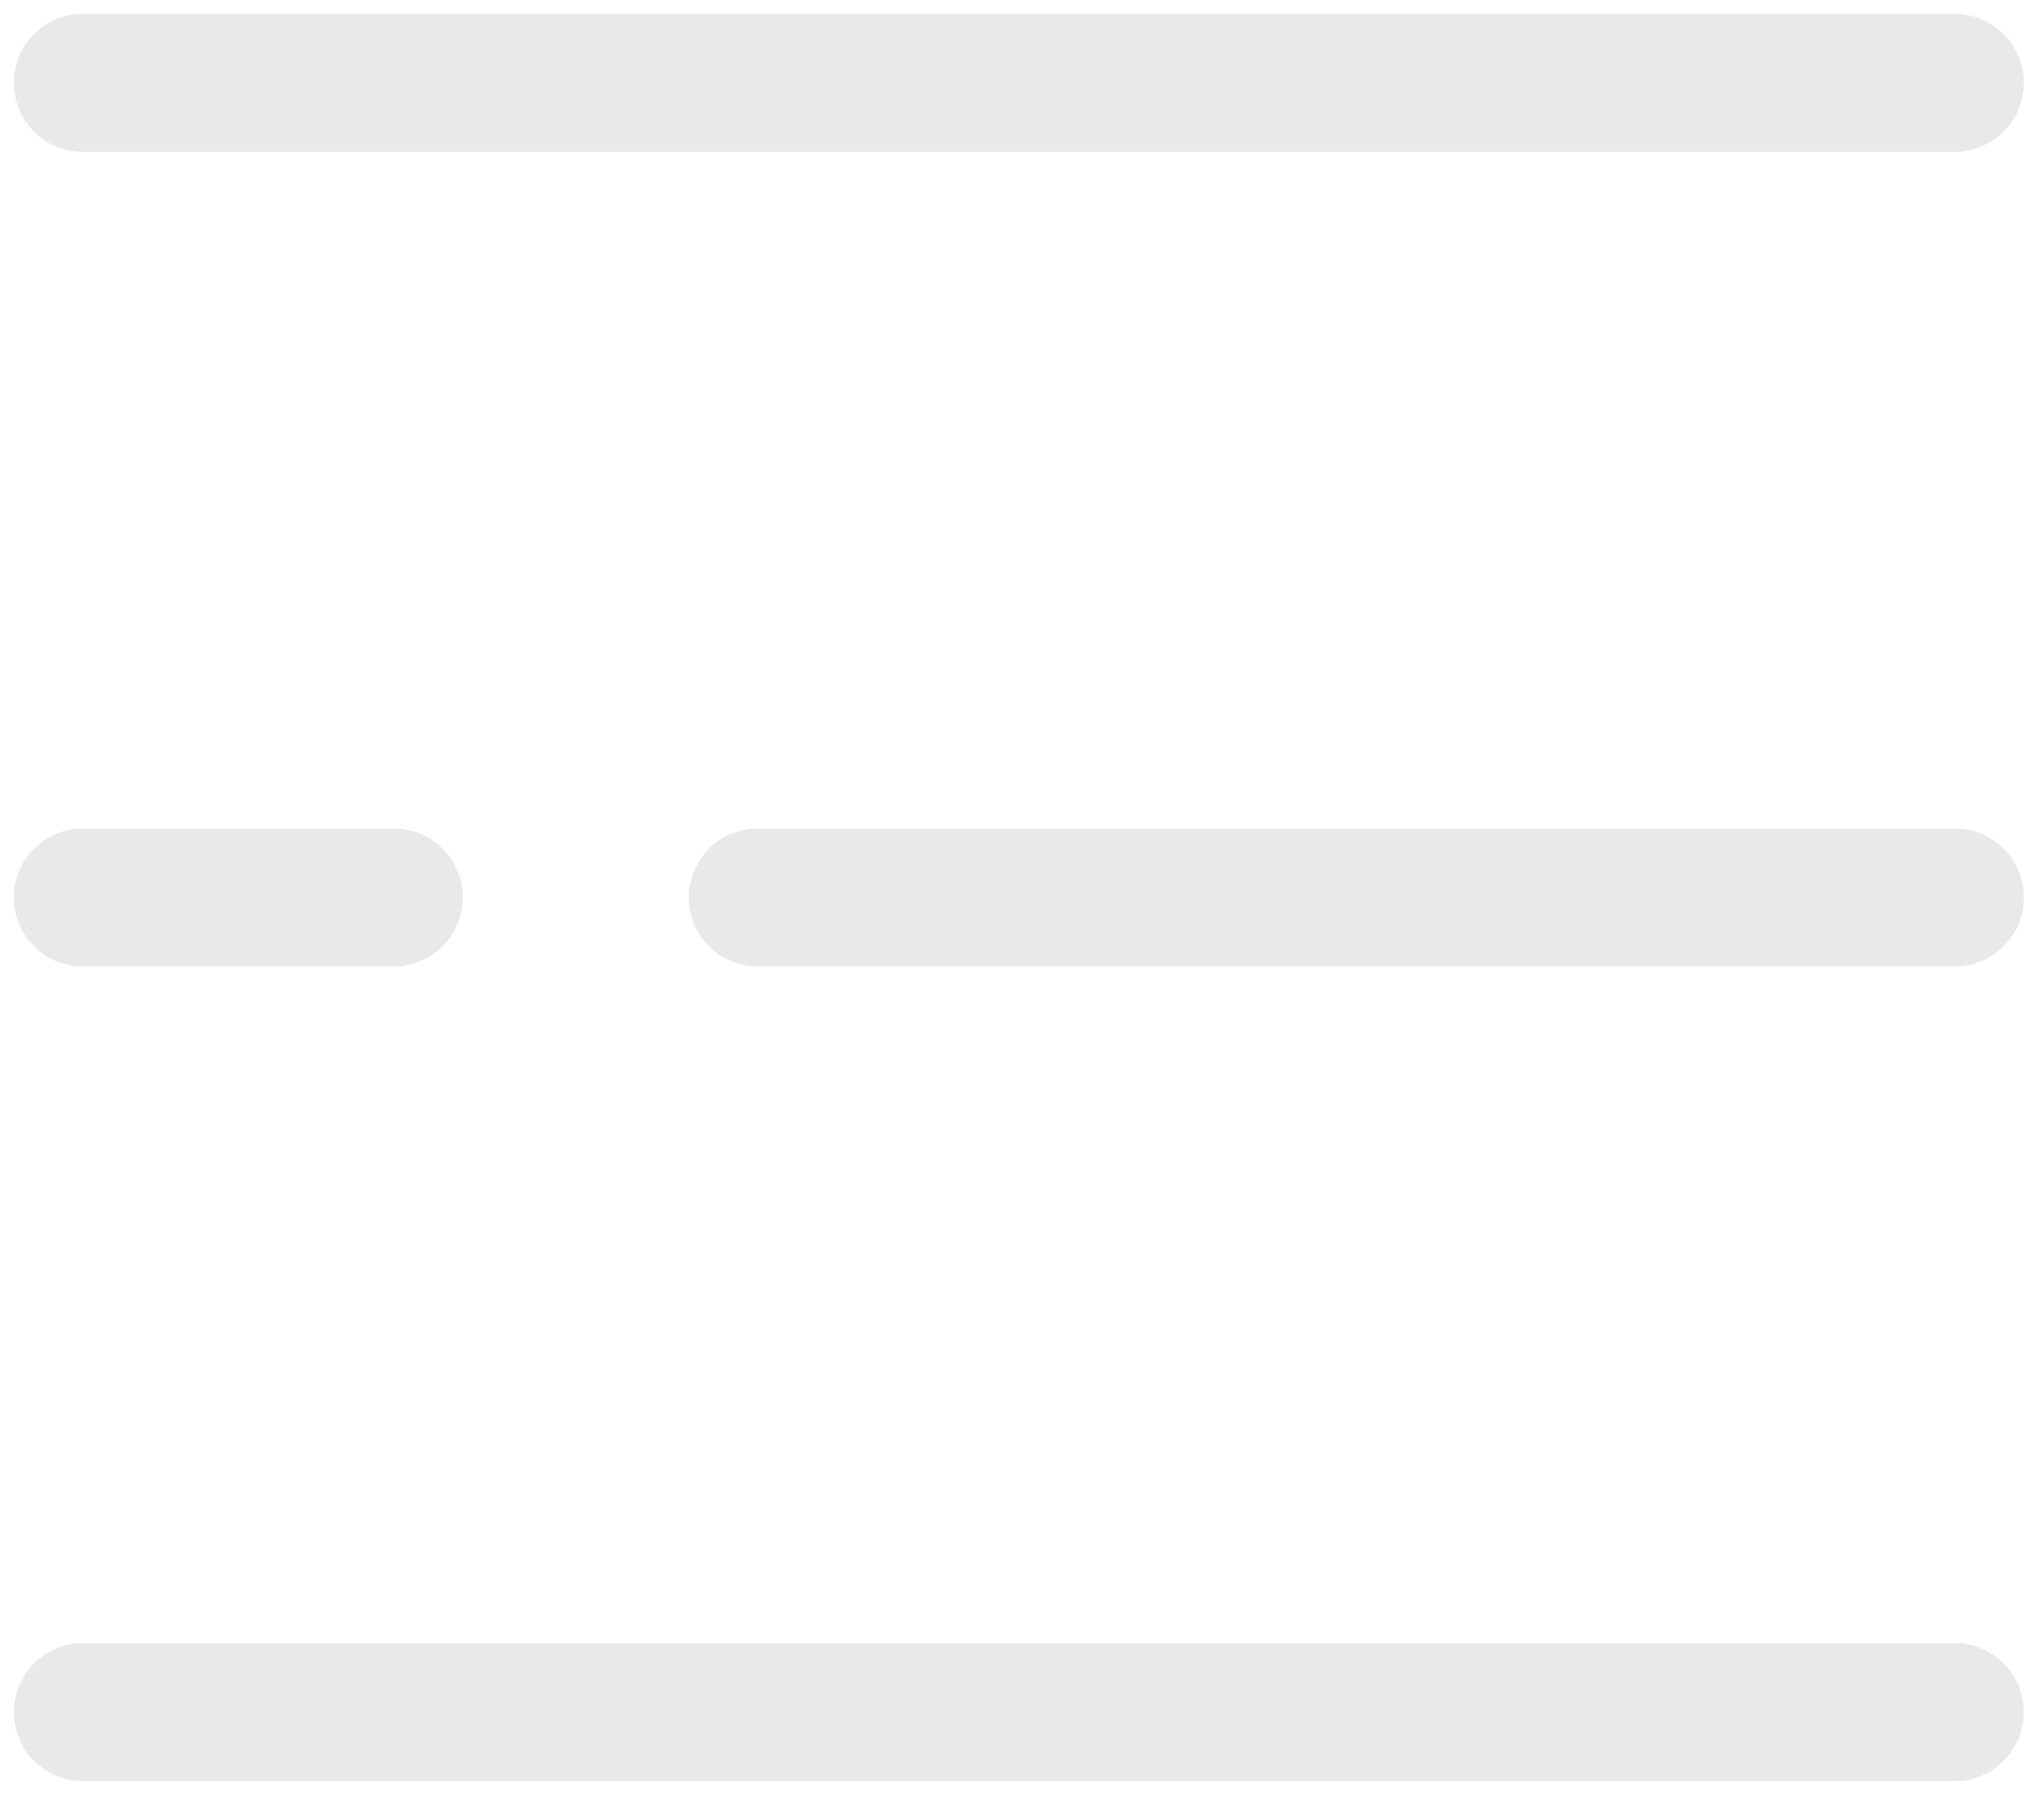
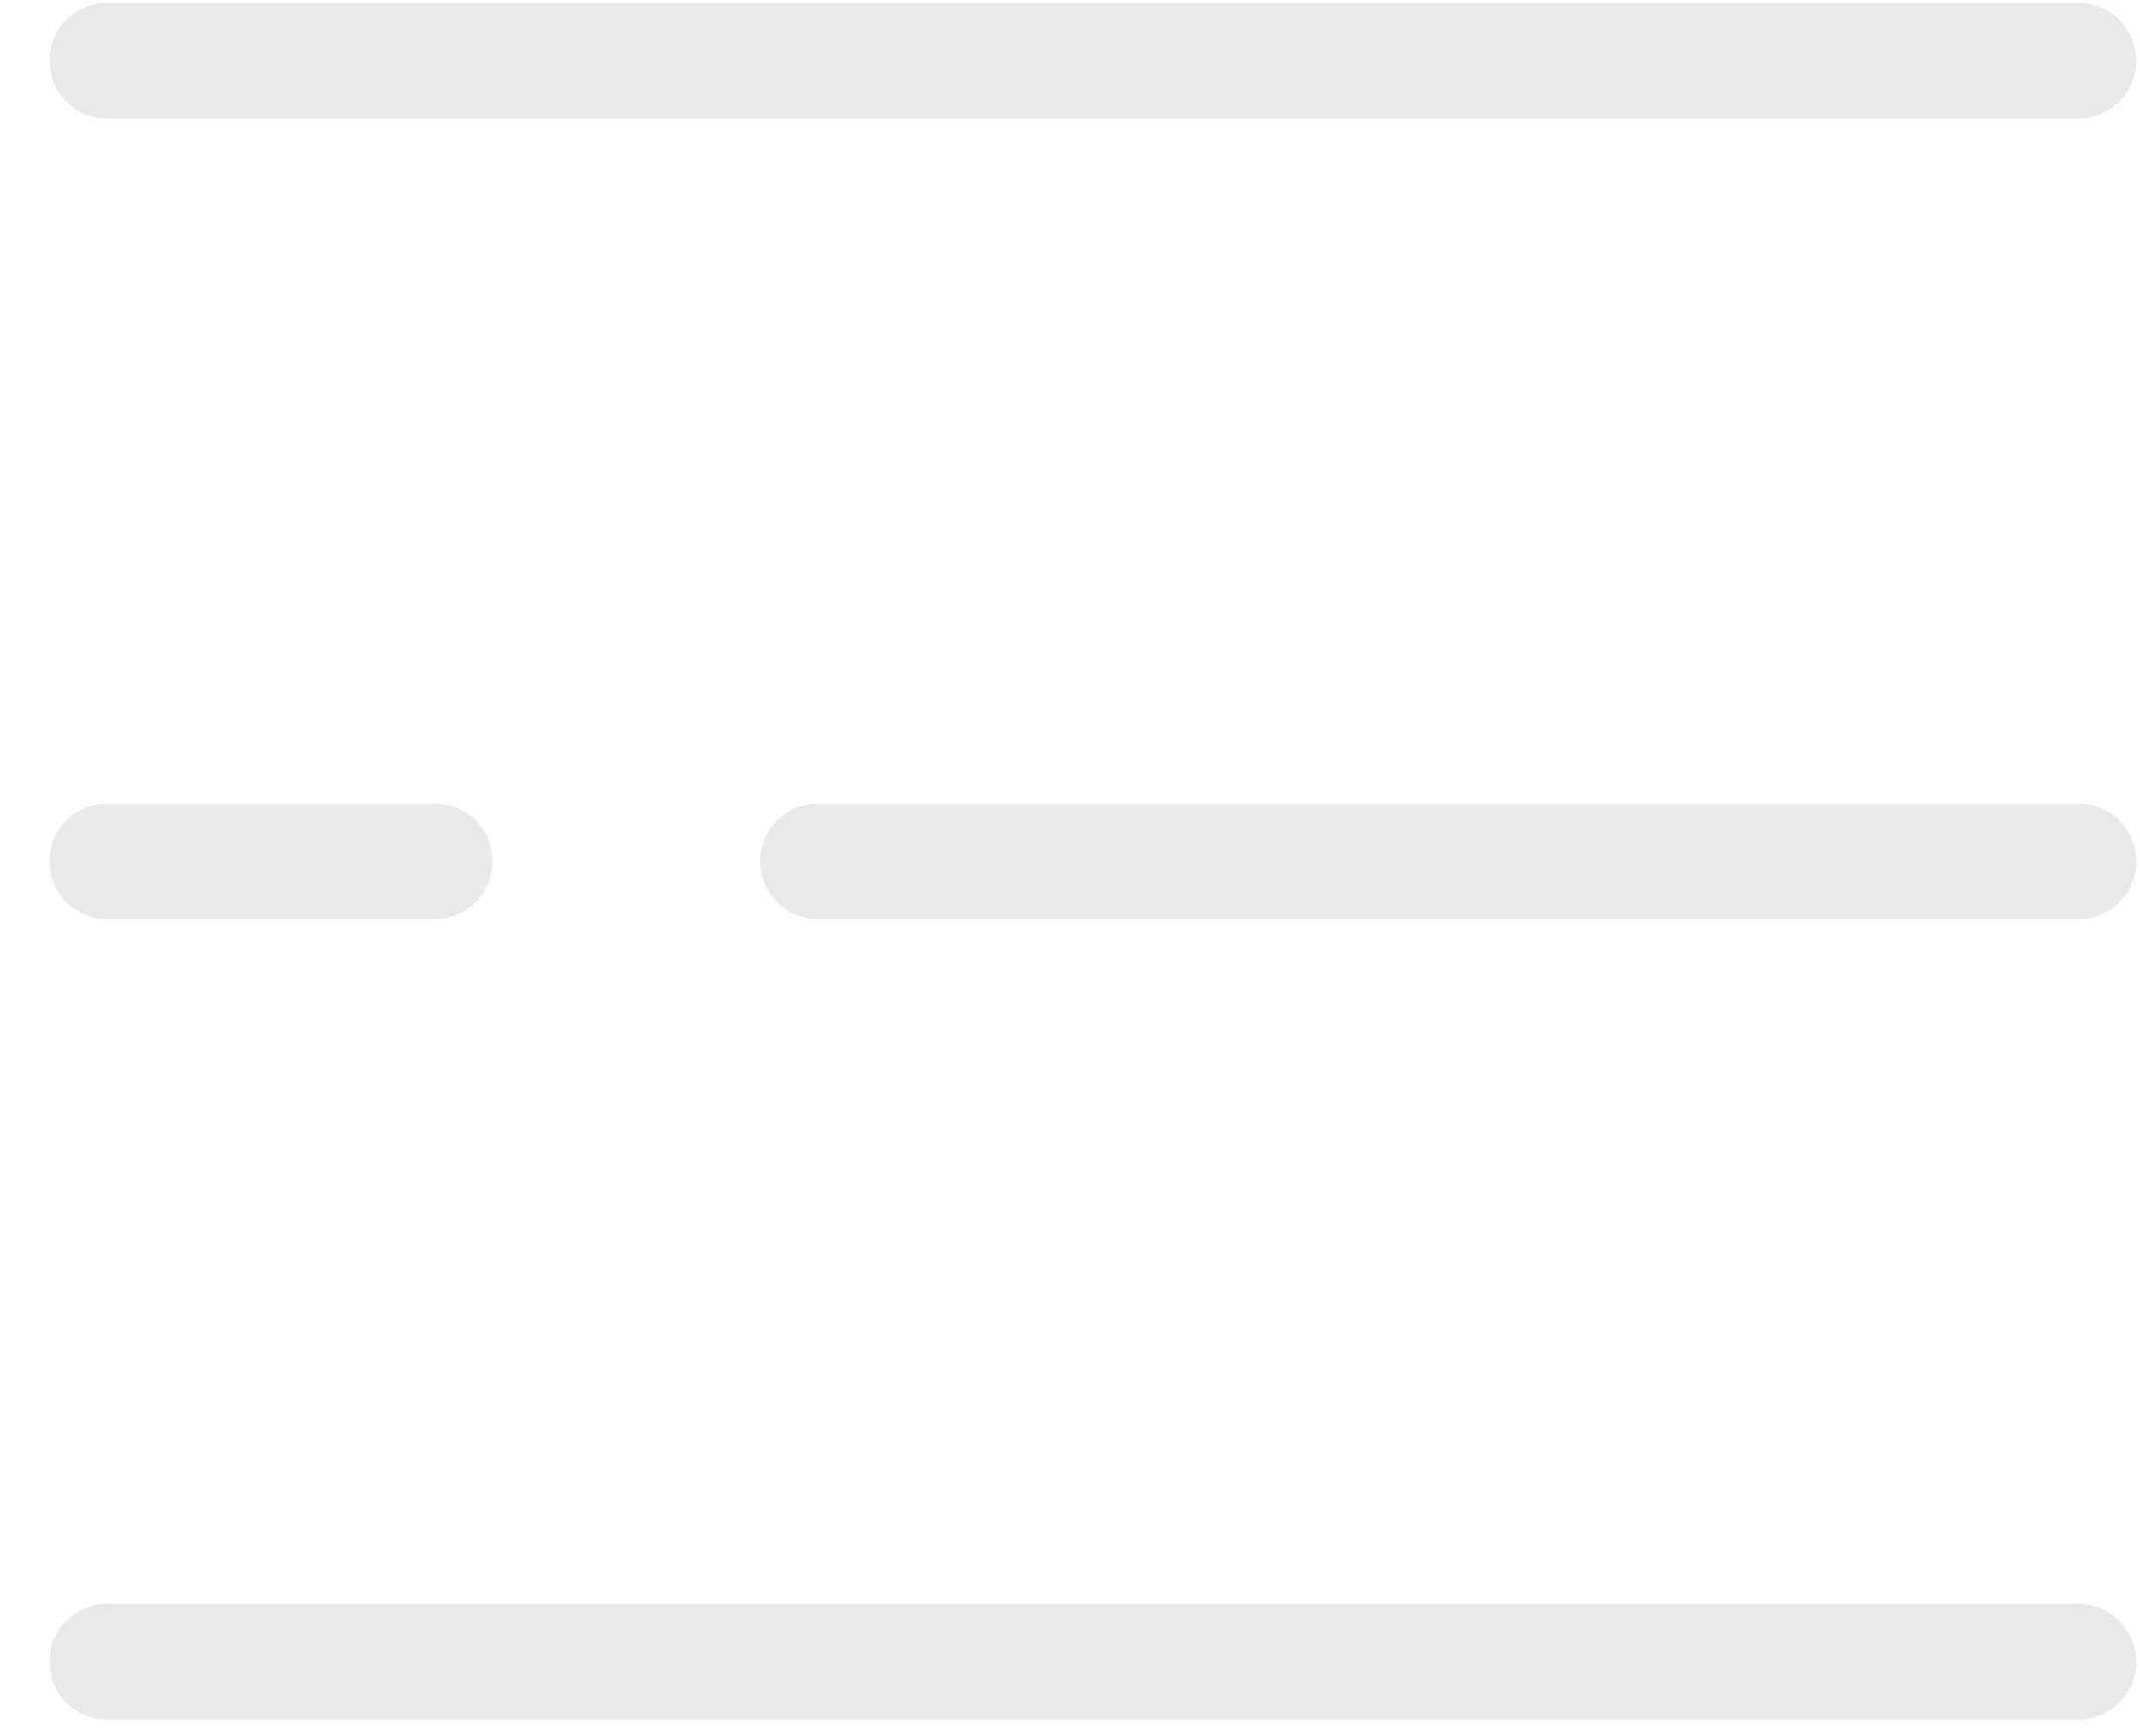
- <svg xmlns="http://www.w3.org/2000/svg" width="74" height="65" viewBox="0 0 74 65" fill="none">
-   <path d="M3 3H70.769" stroke="#E9E9E9" stroke-width="5" stroke-linecap="round" />
-   <path d="M27.436 32.5H70.77" stroke="#E9E9E9" stroke-width="5" stroke-linecap="round" />
-   <path d="M3 32.5H14.257" stroke="#E9E9E9" stroke-width="5" stroke-linecap="round" />
-   <path d="M3 62H70.769" stroke="#E9E9E9" stroke-width="5" stroke-linecap="round" />
+ <svg xmlns="http://www.w3.org/2000/svg" width="37" height="30" viewBox="0 0 37 30" fill="none">
+   <path d="M1.854 1.05H35.934" stroke="#E9E9E9" stroke-width="2" stroke-linecap="round" />
+   <path d="M14.143 14.89H35.935" stroke="#E9E9E9" stroke-width="2" stroke-linecap="round" />
+   <path d="M1.854 14.89H7.516" stroke="#E9E9E9" stroke-width="2" stroke-linecap="round" />
+   <path d="M1.854 28.731H35.934" stroke="#E9E9E9" stroke-width="2" stroke-linecap="round" />
</svg>
